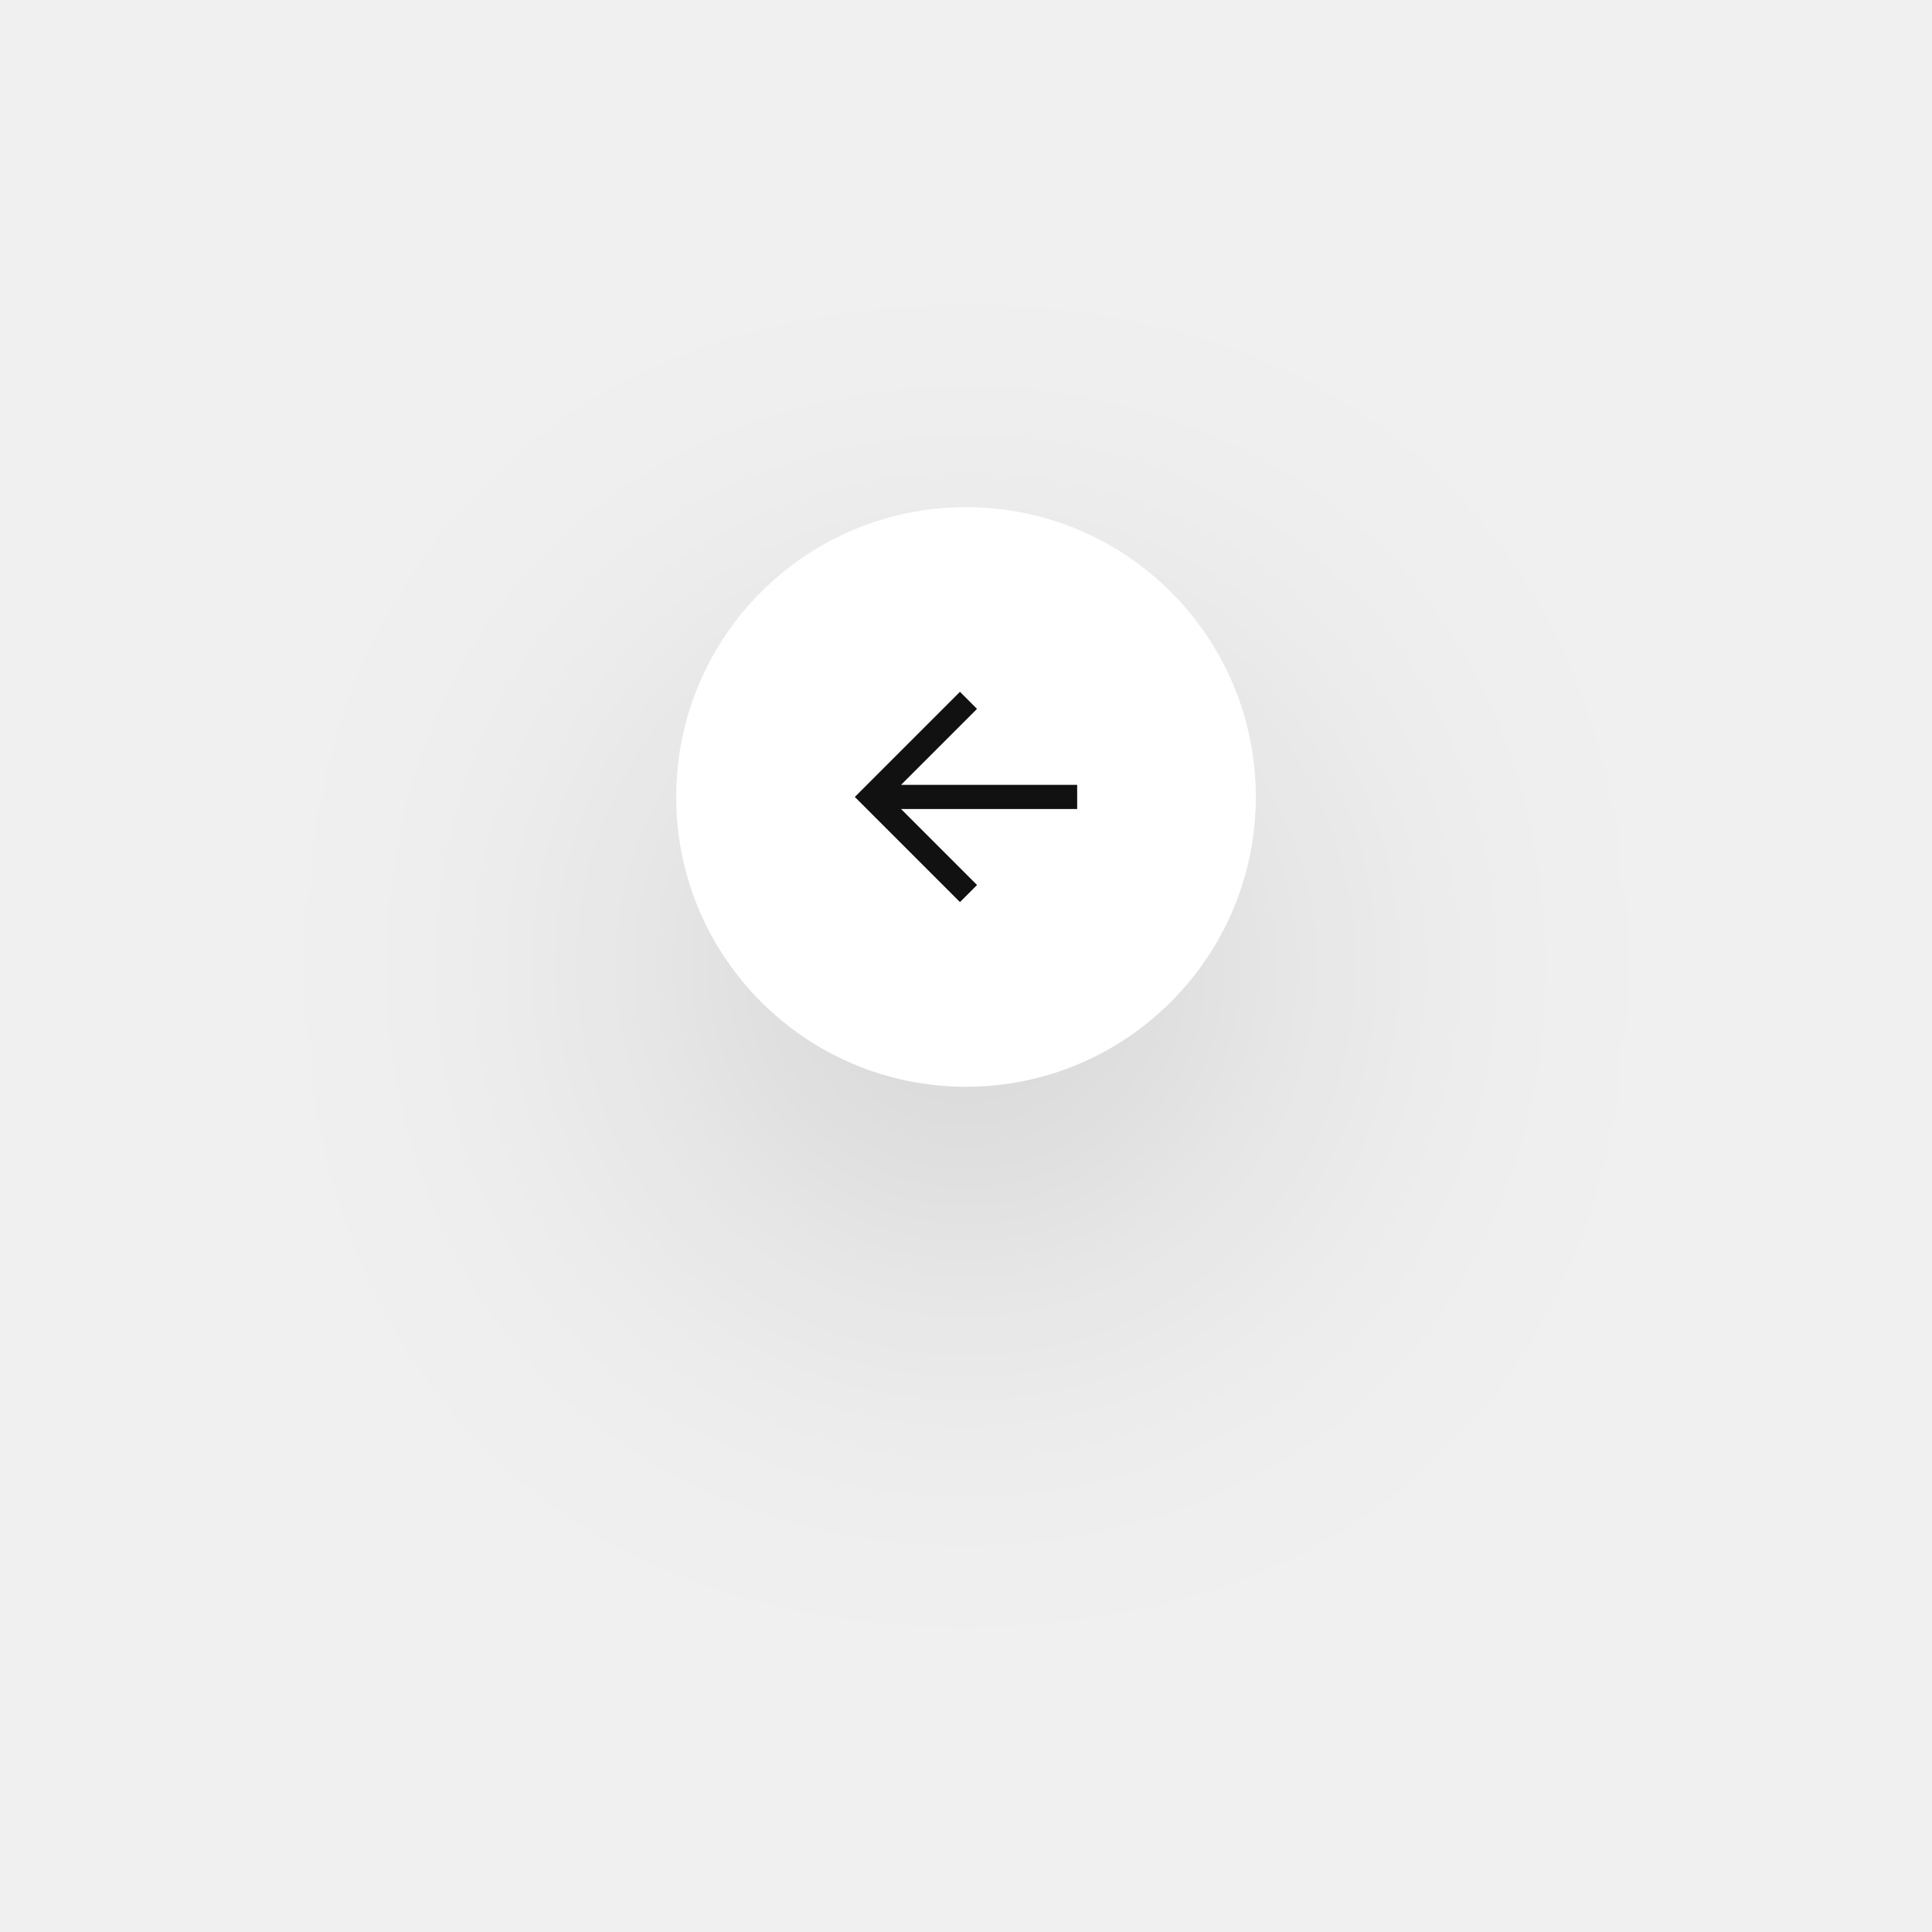
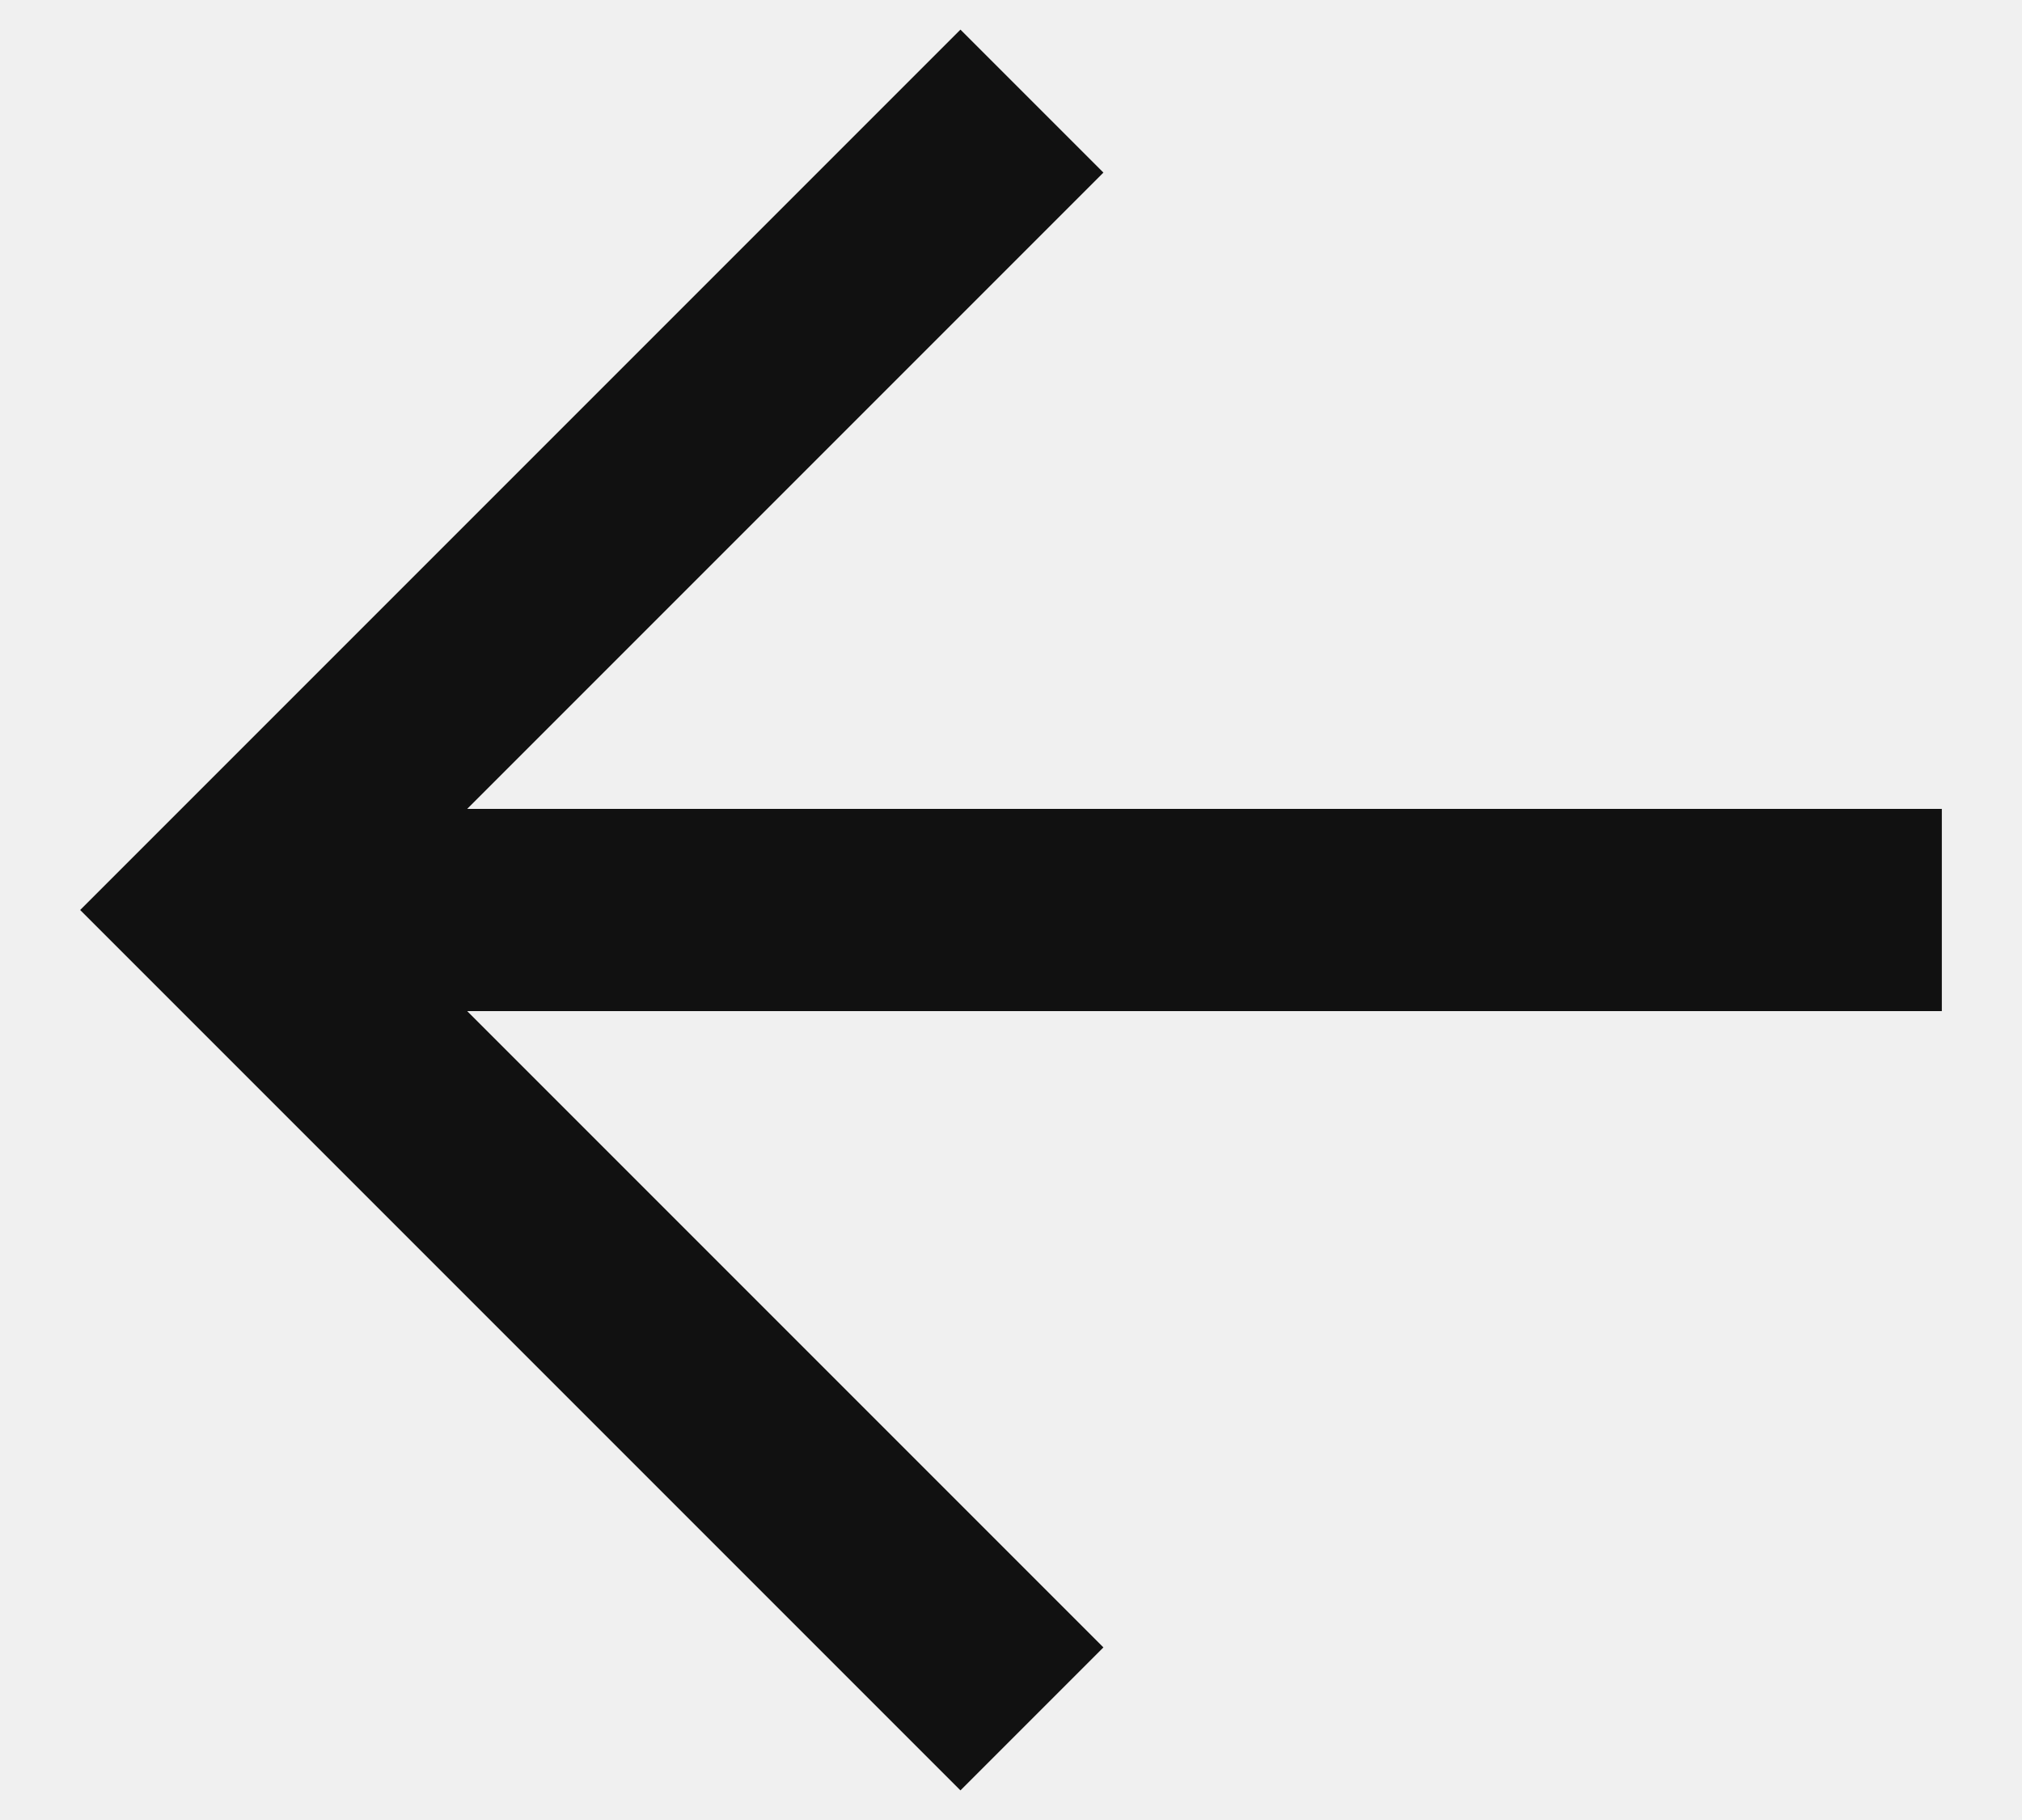
- <svg xmlns="http://www.w3.org/2000/svg" width="160" height="160" viewBox="0 0 160 160" fill="none">
-   <g filter="url(#filter0_d_0_3)">
-     <rect x="56" y="42" width="48" height="48" rx="24" fill="white" />
-   </g>
-   <path fill-rule="evenodd" clip-rule="evenodd" d="M74.621 65L89.207 65L89.207 67L74.621 67L80.914 73.293L79.5 74.707L70.793 66L79.5 57.293L80.914 58.707L74.621 65Z" fill="#111111" />
-   <defs>
-     <filter id="filter0_d_0_3" x="0" y="0" width="160" height="160" filterUnits="userSpaceOnUse" color-interpolation-filters="sRGB">
-       <feFlood flood-opacity="0" result="BackgroundImageFix" />
-       <feColorMatrix in="SourceAlpha" type="matrix" values="0 0 0 0 0 0 0 0 0 0 0 0 0 0 0 0 0 0 127 0" result="hardAlpha" />
-       <feOffset dy="14" />
-       <feGaussianBlur stdDeviation="28" />
-       <feColorMatrix type="matrix" values="0 0 0 0 0 0 0 0 0 0 0 0 0 0 0 0 0 0 0.14 0" />
-       <feBlend mode="normal" in2="BackgroundImageFix" result="effect1_dropShadow_0_3" />
-       <feBlend mode="normal" in="SourceGraphic" in2="effect1_dropShadow_0_3" result="shape" />
-     </filter>
-   </defs>
+ <svg xmlns="http://www.w3.org/2000/svg" width="20" height="18" viewBox="0 0 20 18" fill="none">
+   <path fill-rule="evenodd" clip-rule="evenodd" d="M4.621 8L19.207 8L19.207 10L4.621 10L10.914 16.293L9.5 17.707L0.793 9L9.5 0.293L10.914 1.707L4.621 8Z" fill="#111111" />
</svg>
